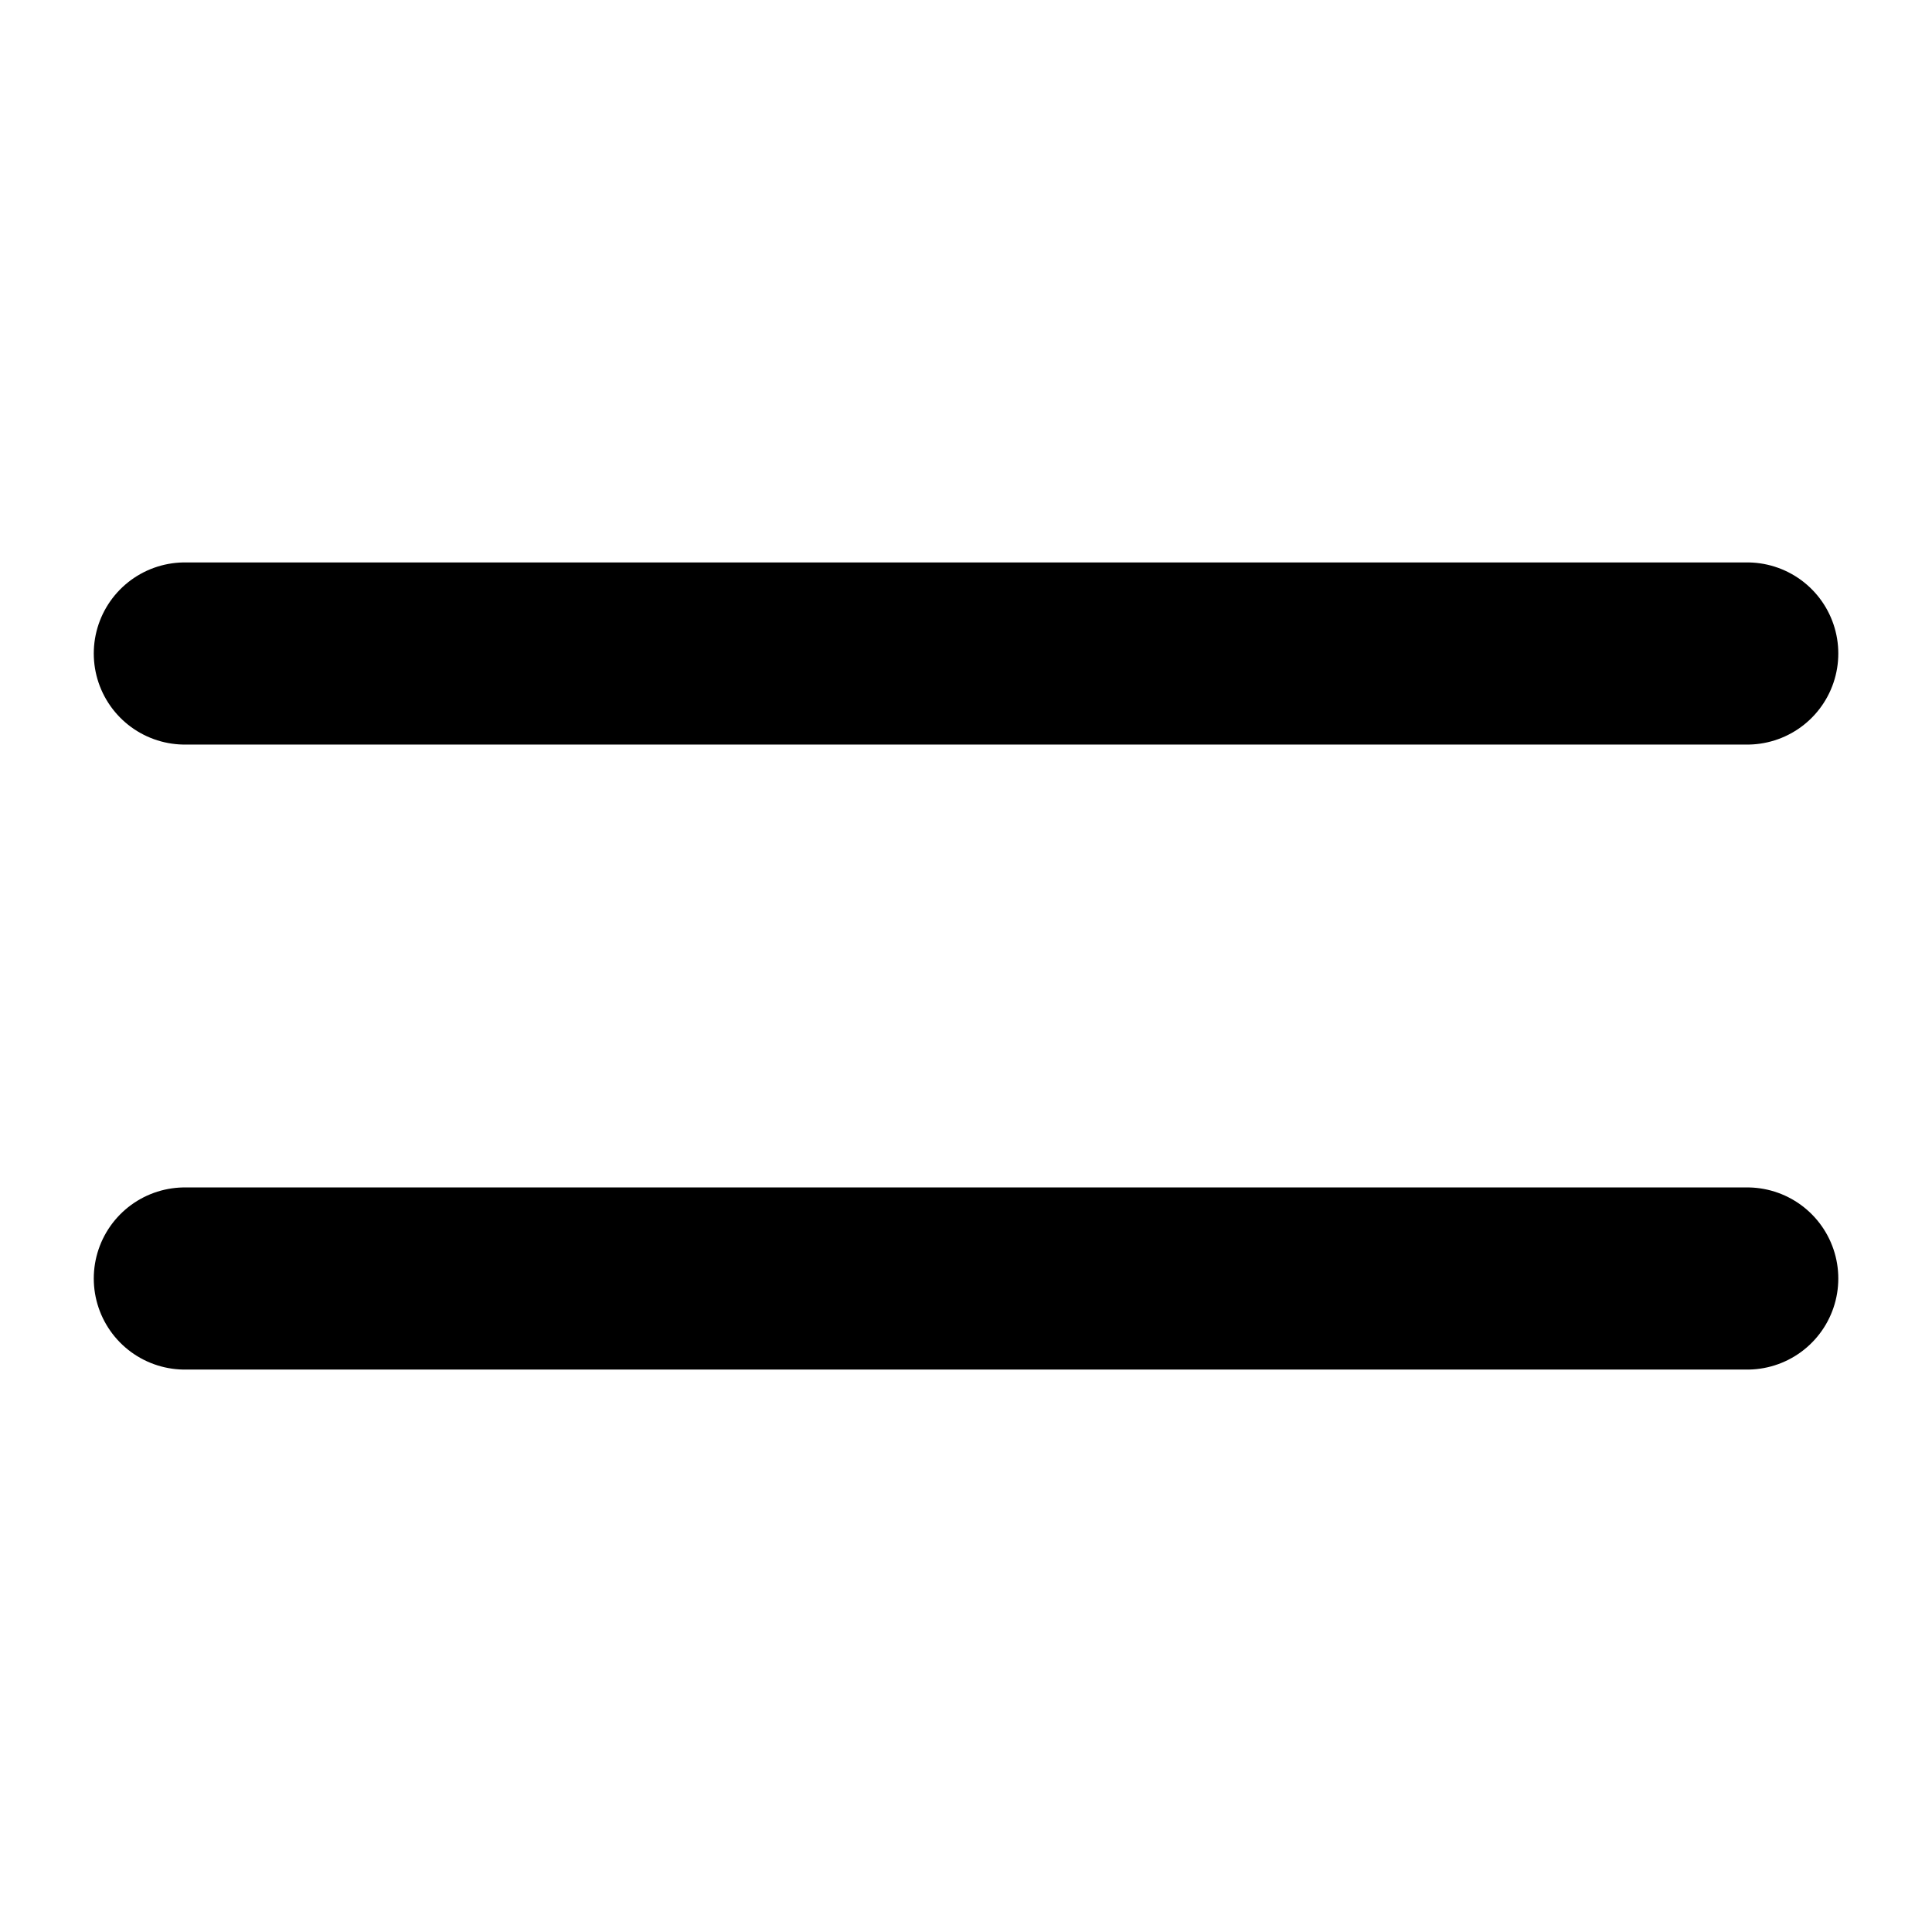
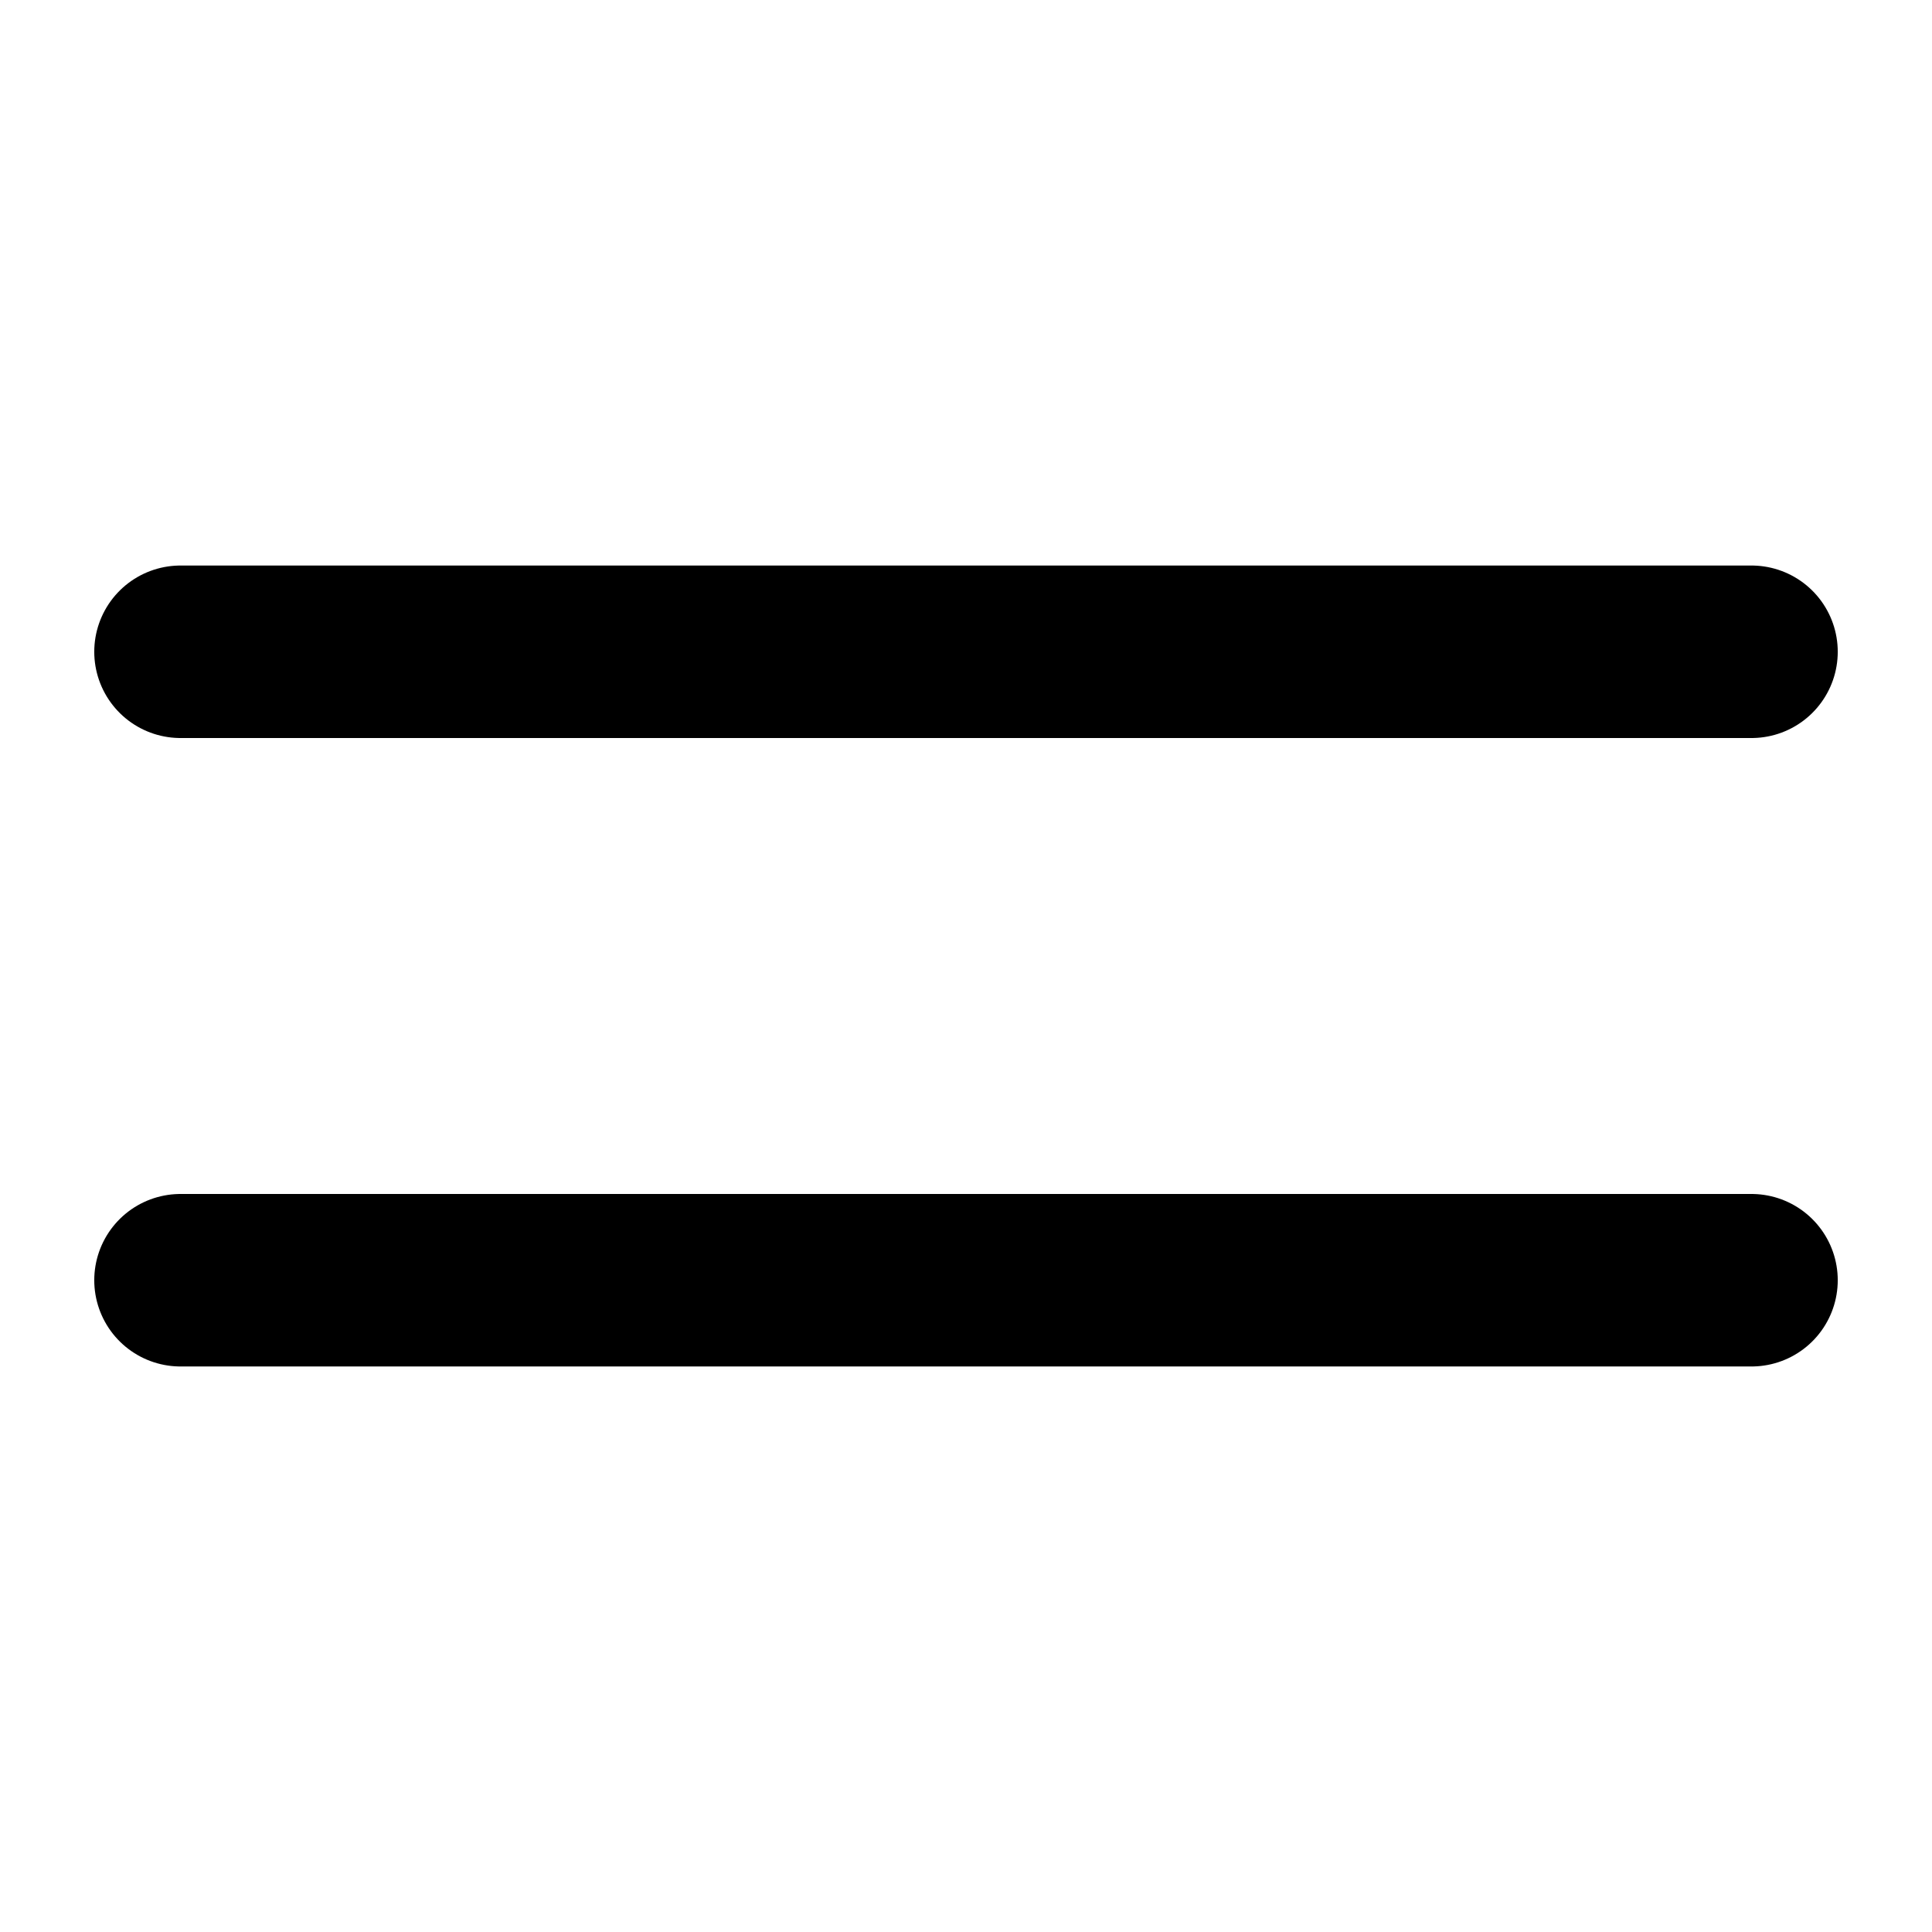
- <svg xmlns="http://www.w3.org/2000/svg" fill="none" viewBox="-1.32 -1.32 28 28" id="Equal-Sign--Streamline-Flex" height="28" width="28">
+ <svg xmlns="http://www.w3.org/2000/svg" fill="none" viewBox="-1.25 -1.25 28 28" id="Equal-Sign--Streamline-Flex" height="28" width="28">
  <g id="equal-sign--interface-math-equal-sign-mathematics">
-     <path id="Vector 267" stroke="#000000" stroke-linecap="round" stroke-linejoin="round" d="M1.359 8.151h22.643" stroke-width="2.64" />
-     <path id="Vector 268" stroke="#000000" stroke-linecap="round" stroke-linejoin="round" d="M1.359 17.209h22.643" stroke-width="2.64" />
+     <path id="Vector 267" stroke="#000000" stroke-linecap="round" stroke-linejoin="round" d="M1.366 8.196h22.768" stroke-width="2.5" />
+     <path id="Vector 268" stroke="#000000" stroke-linecap="round" stroke-linejoin="round" d="M1.366 17.304h22.768" stroke-width="2.5" />
  </g>
</svg>
